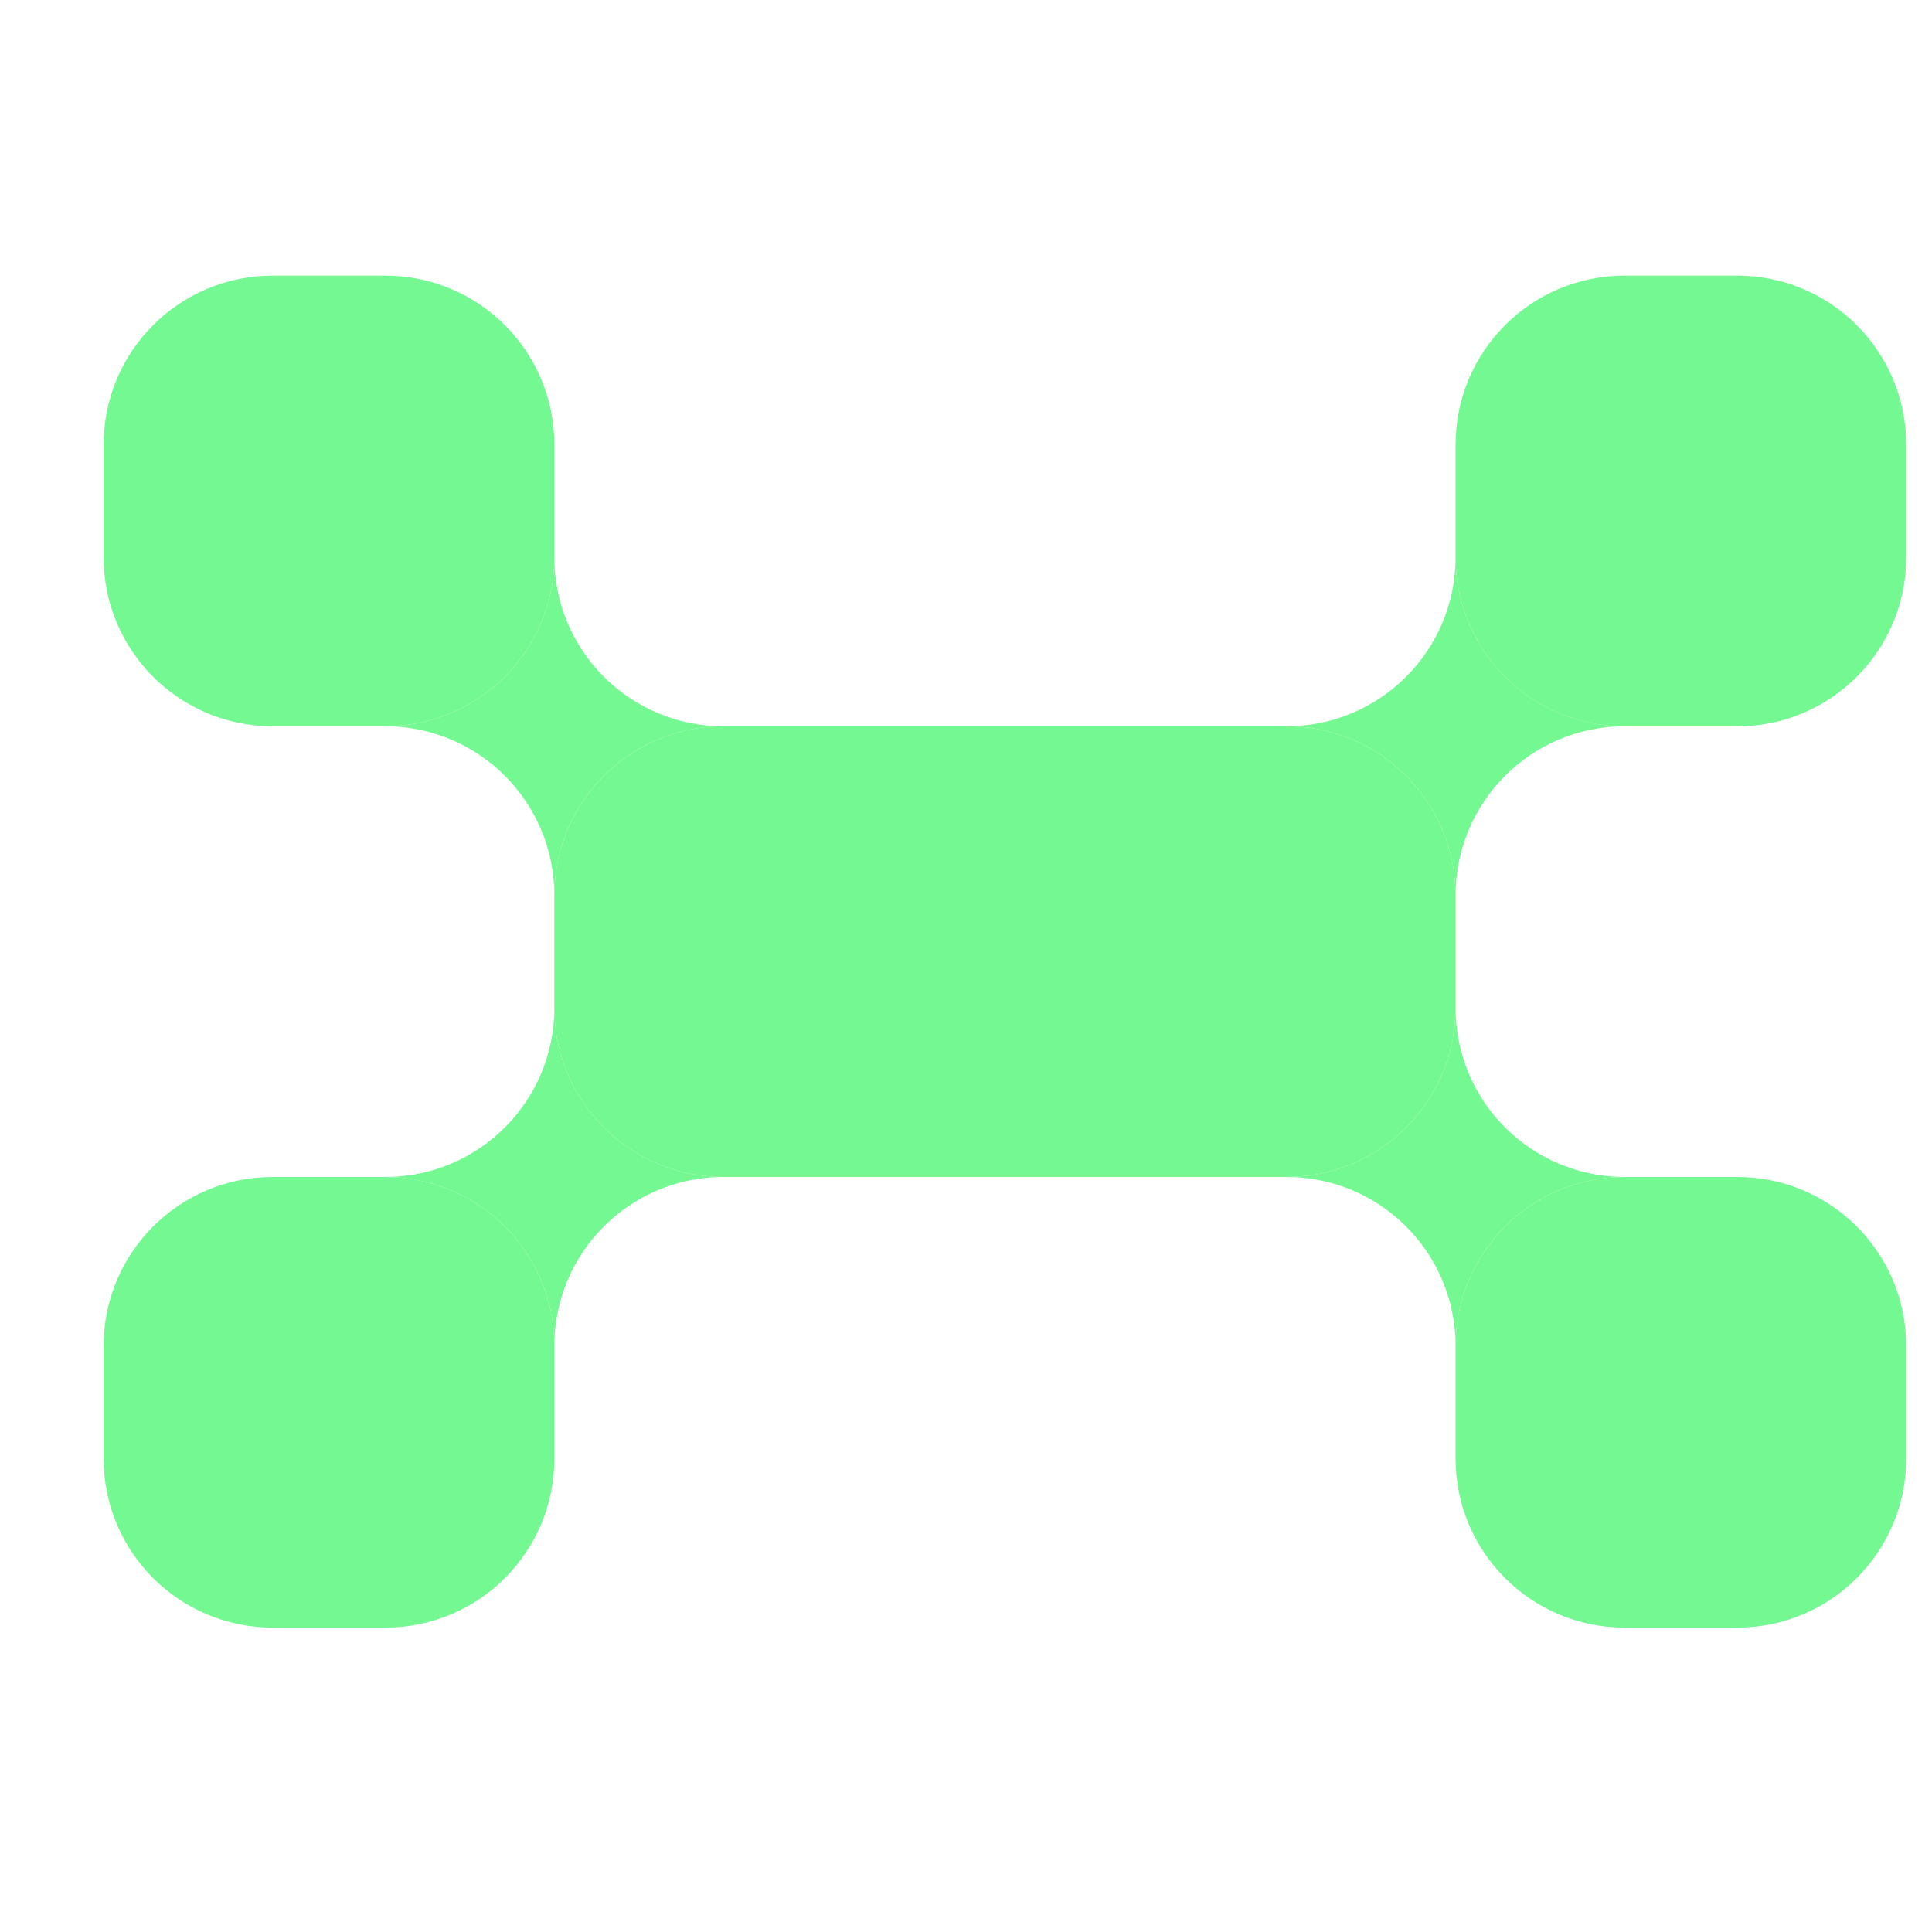
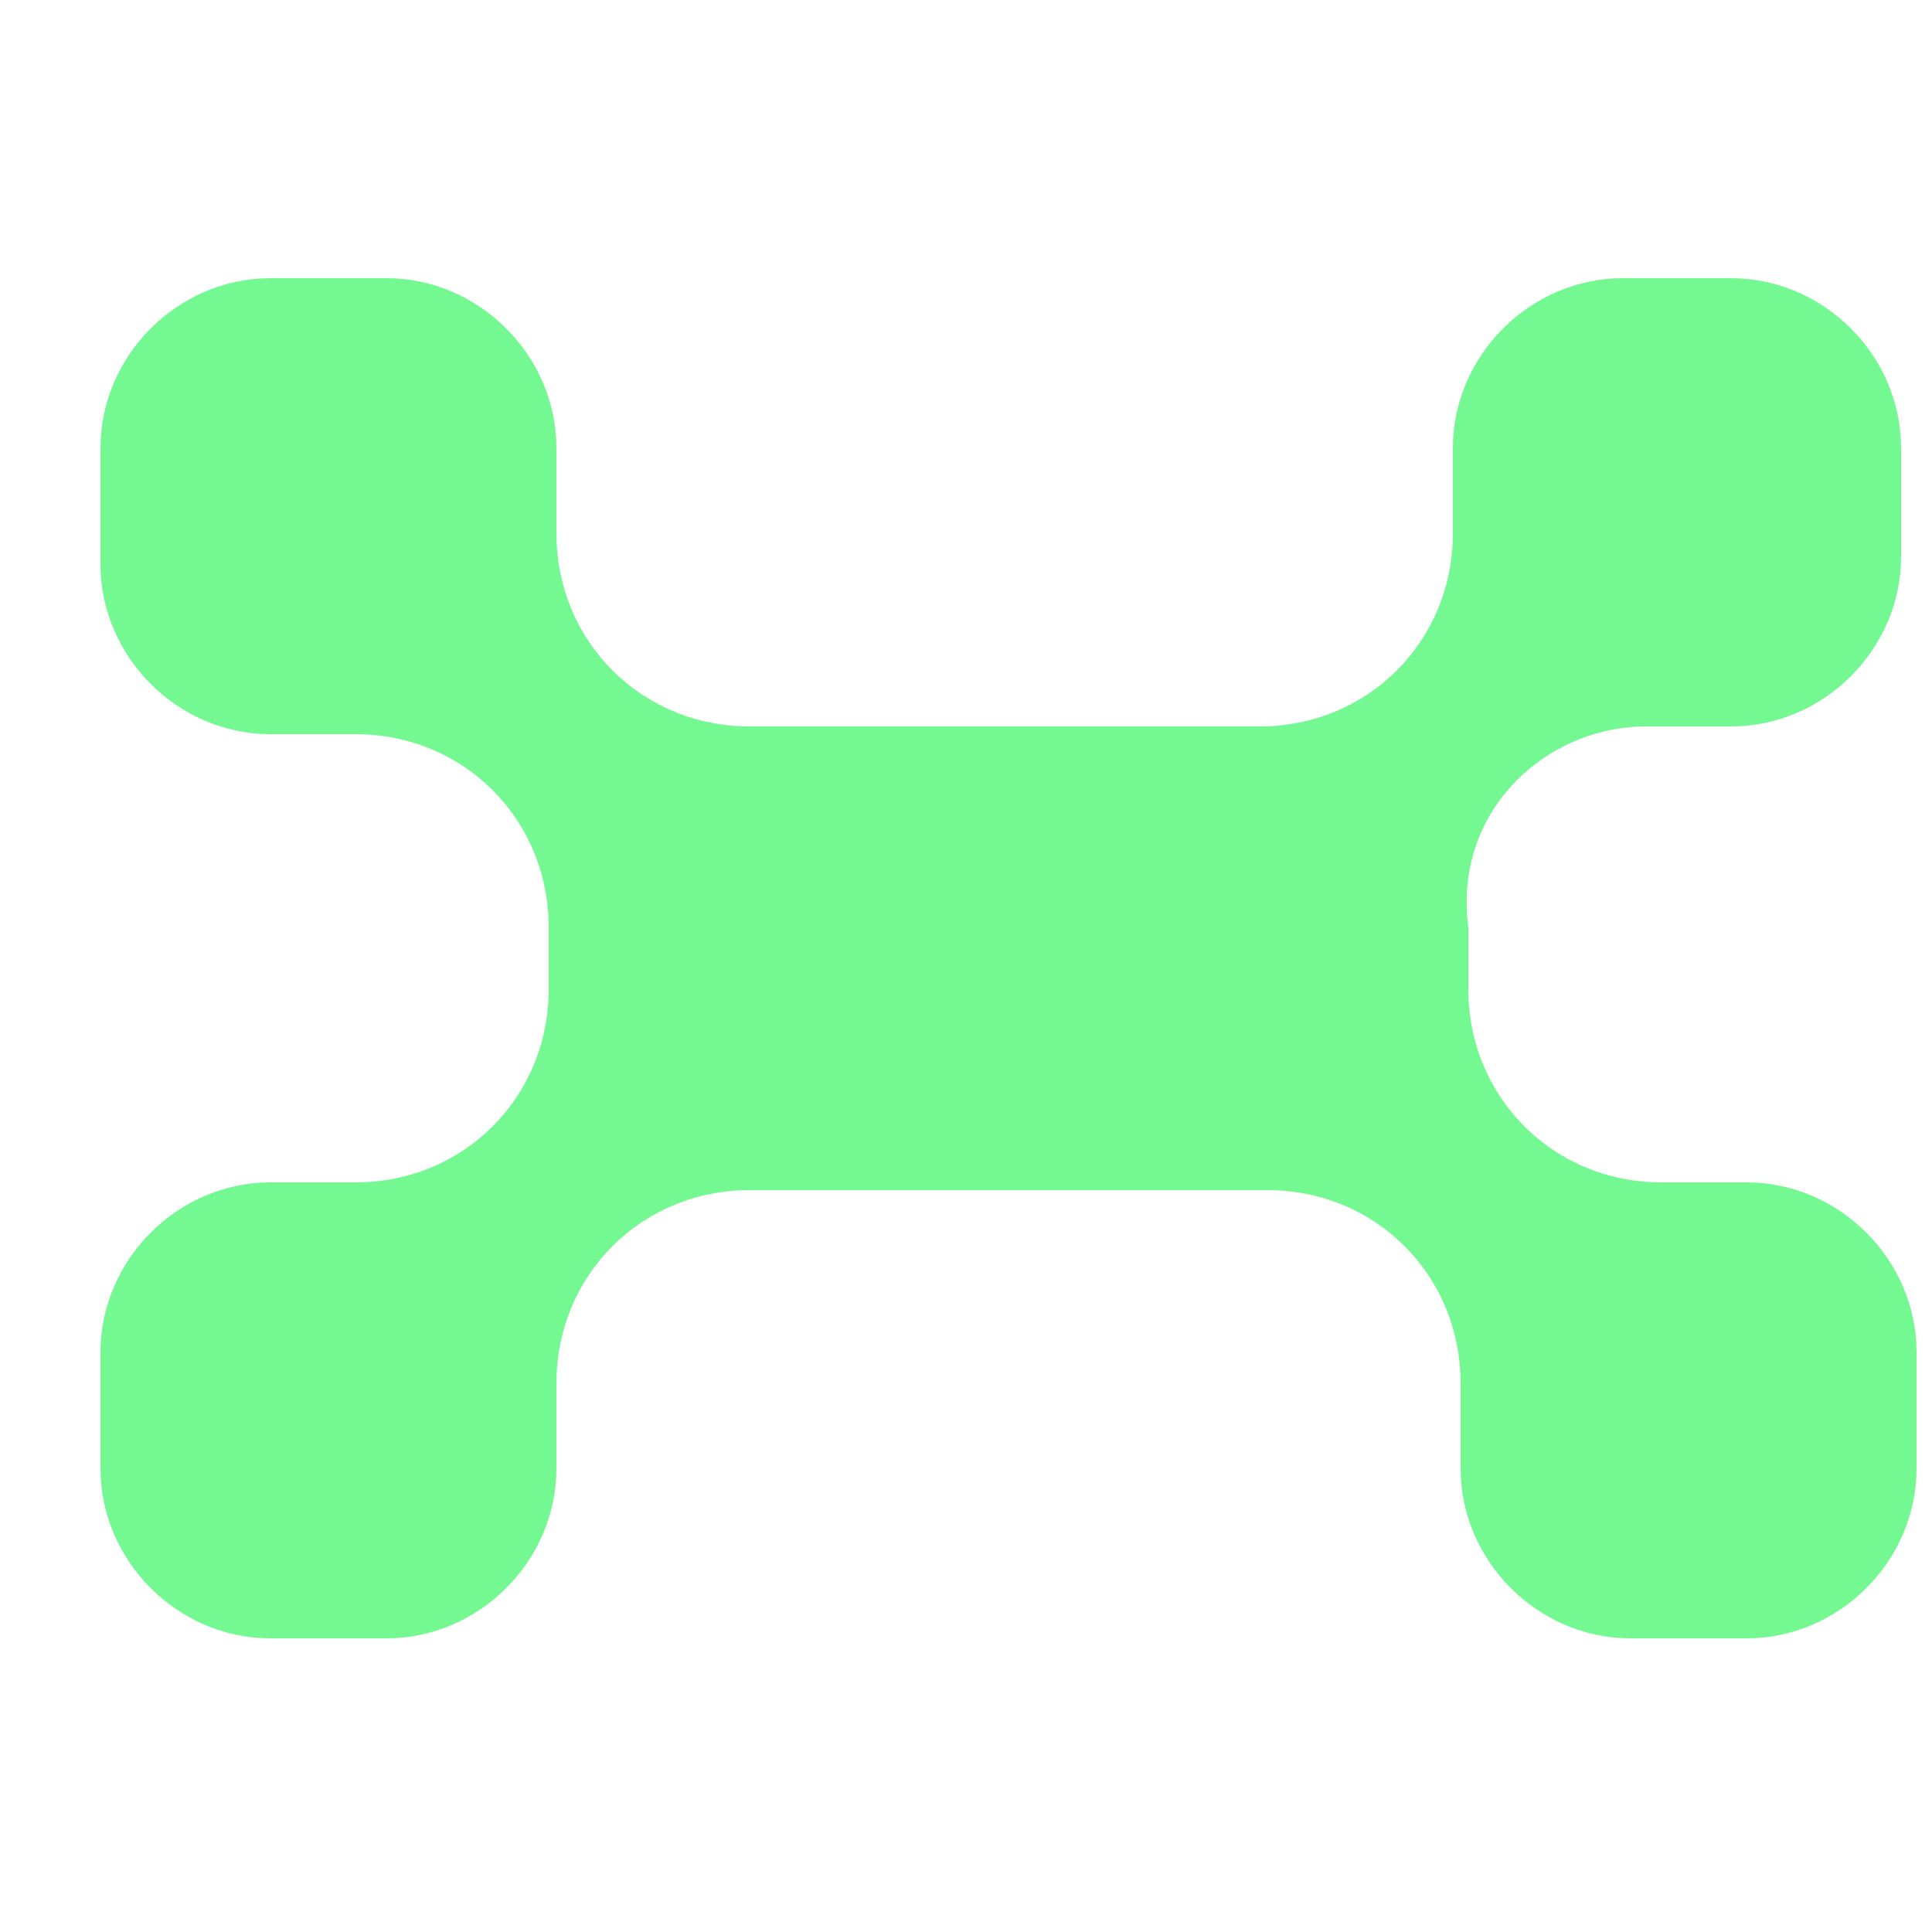
- <svg xmlns="http://www.w3.org/2000/svg" width="25" height="25" viewBox="0 0 25 25" fill="none">
-   <path d="M18.835 11.585C18.835 10.377 17.856 9.398 16.648 9.398C17.856 9.398 18.835 8.419 18.835 7.212C18.835 8.419 19.814 9.398 21.022 9.398C19.814 9.398 18.835 10.377 18.835 11.585Z" fill="#74F892" />
-   <path d="M7.173 11.585C7.173 10.377 6.194 9.398 4.986 9.398C6.194 9.398 7.173 8.419 7.173 7.212C7.173 8.419 8.152 9.398 9.359 9.398C8.152 9.398 7.173 10.377 7.173 11.585Z" fill="#74F892" />
-   <path d="M7.173 17.416C7.173 16.209 6.194 15.23 4.986 15.23C6.194 15.23 7.173 14.251 7.173 13.043C7.173 14.251 8.152 15.23 9.359 15.23C8.152 15.23 7.173 16.209 7.173 17.416Z" fill="#74F892" />
-   <path d="M18.835 17.416C18.835 16.209 17.856 15.23 16.648 15.23C17.856 15.23 18.835 14.251 18.835 13.043C18.835 14.251 19.814 15.23 21.022 15.23C19.814 15.23 18.835 16.209 18.835 17.416Z" fill="#74F892" />
-   <path d="M18.835 5.754C18.835 4.546 19.814 3.567 21.022 3.567L22.48 3.567C23.688 3.567 24.666 4.546 24.666 5.754V7.212C24.666 8.419 23.688 9.399 22.48 9.399H21.022C19.814 9.399 18.835 8.419 18.835 7.212L18.835 5.754Z" fill="#74F892" />
-   <path d="M18.835 17.416C18.835 16.209 19.814 15.23 21.022 15.23L22.48 15.23C23.688 15.23 24.666 16.209 24.666 17.416V18.874C24.666 20.082 23.688 21.061 22.48 21.061H21.022C19.814 21.061 18.835 20.082 18.835 18.874V17.416Z" fill="#74F892" />
-   <path d="M1.341 17.416C1.341 16.209 2.32 15.23 3.528 15.23H4.986C6.194 15.23 7.173 16.209 7.173 17.416V18.874C7.173 20.082 6.194 21.061 4.986 21.061H3.528C2.32 21.061 1.341 20.082 1.341 18.874L1.341 17.416Z" fill="#74F892" />
-   <path d="M1.341 5.754C1.341 4.546 2.32 3.567 3.528 3.567L4.986 3.567C6.194 3.567 7.173 4.546 7.173 5.754V7.212C7.173 8.419 6.194 9.398 4.986 9.398L3.528 9.398C2.32 9.398 1.341 8.419 1.341 7.212L1.341 5.754Z" fill="#74F892" />
-   <path d="M7.173 11.585C7.173 10.377 8.152 9.398 9.359 9.398L16.648 9.398C17.856 9.398 18.835 10.377 18.835 11.585L18.835 13.043C18.835 14.251 17.856 15.23 16.648 15.23H9.359C8.152 15.23 7.173 14.251 7.173 13.043L7.173 11.585Z" fill="#74F892" />
+ <svg xmlns="http://www.w3.org/2000/svg" version="1.1" id="레이어_1" x="0px" y="0px" viewBox="0 0 25 25" style="enable-background:new 0 0 25 25;" xml:space="preserve">
+   <style type="text/css">
+ 	.st0{fill:#74F892;}
+ </style>
+   <path class="st0" d="M21.3,9.4h1.1c1.2,0,2.2-1,2.2-2.2V5.8c0-1.2-1-2.2-2.2-2.2H21c-1.2,0-2.2,1-2.2,2.2v1.1c0,1.4-1.1,2.5-2.5,2.5  H9.7c-1.4,0-2.5-1.1-2.5-2.5V5.8c0-1.2-1-2.2-2.2-2.2H3.5c-1.2,0-2.2,1-2.2,2.2v1.5c0,1.2,1,2.2,2.2,2.2h1.1c1.4,0,2.5,1.1,2.5,2.5  v0.8c0,1.4-1.1,2.5-2.5,2.5c0,0,0,0,0,0H3.5c-1.2,0-2.2,1-2.2,2.2v1.5c0,1.2,1,2.2,2.2,2.2H5c1.2,0,2.2-1,2.2-2.2v-1.1  c0-1.4,1.1-2.5,2.5-2.5h6.7c1.4,0,2.5,1.1,2.5,2.5v1.1c0,1.2,1,2.2,2.2,2.2h1.5c1.2,0,2.2-1,2.2-2.2v-1.5c0-1.2-1-2.2-2.2-2.2  l-1.1,0c0,0,0,0,0,0c-1.4,0-2.5-1.1-2.5-2.5v-0.8C18.8,10.5,20,9.4,21.3,9.4z" />
</svg>
